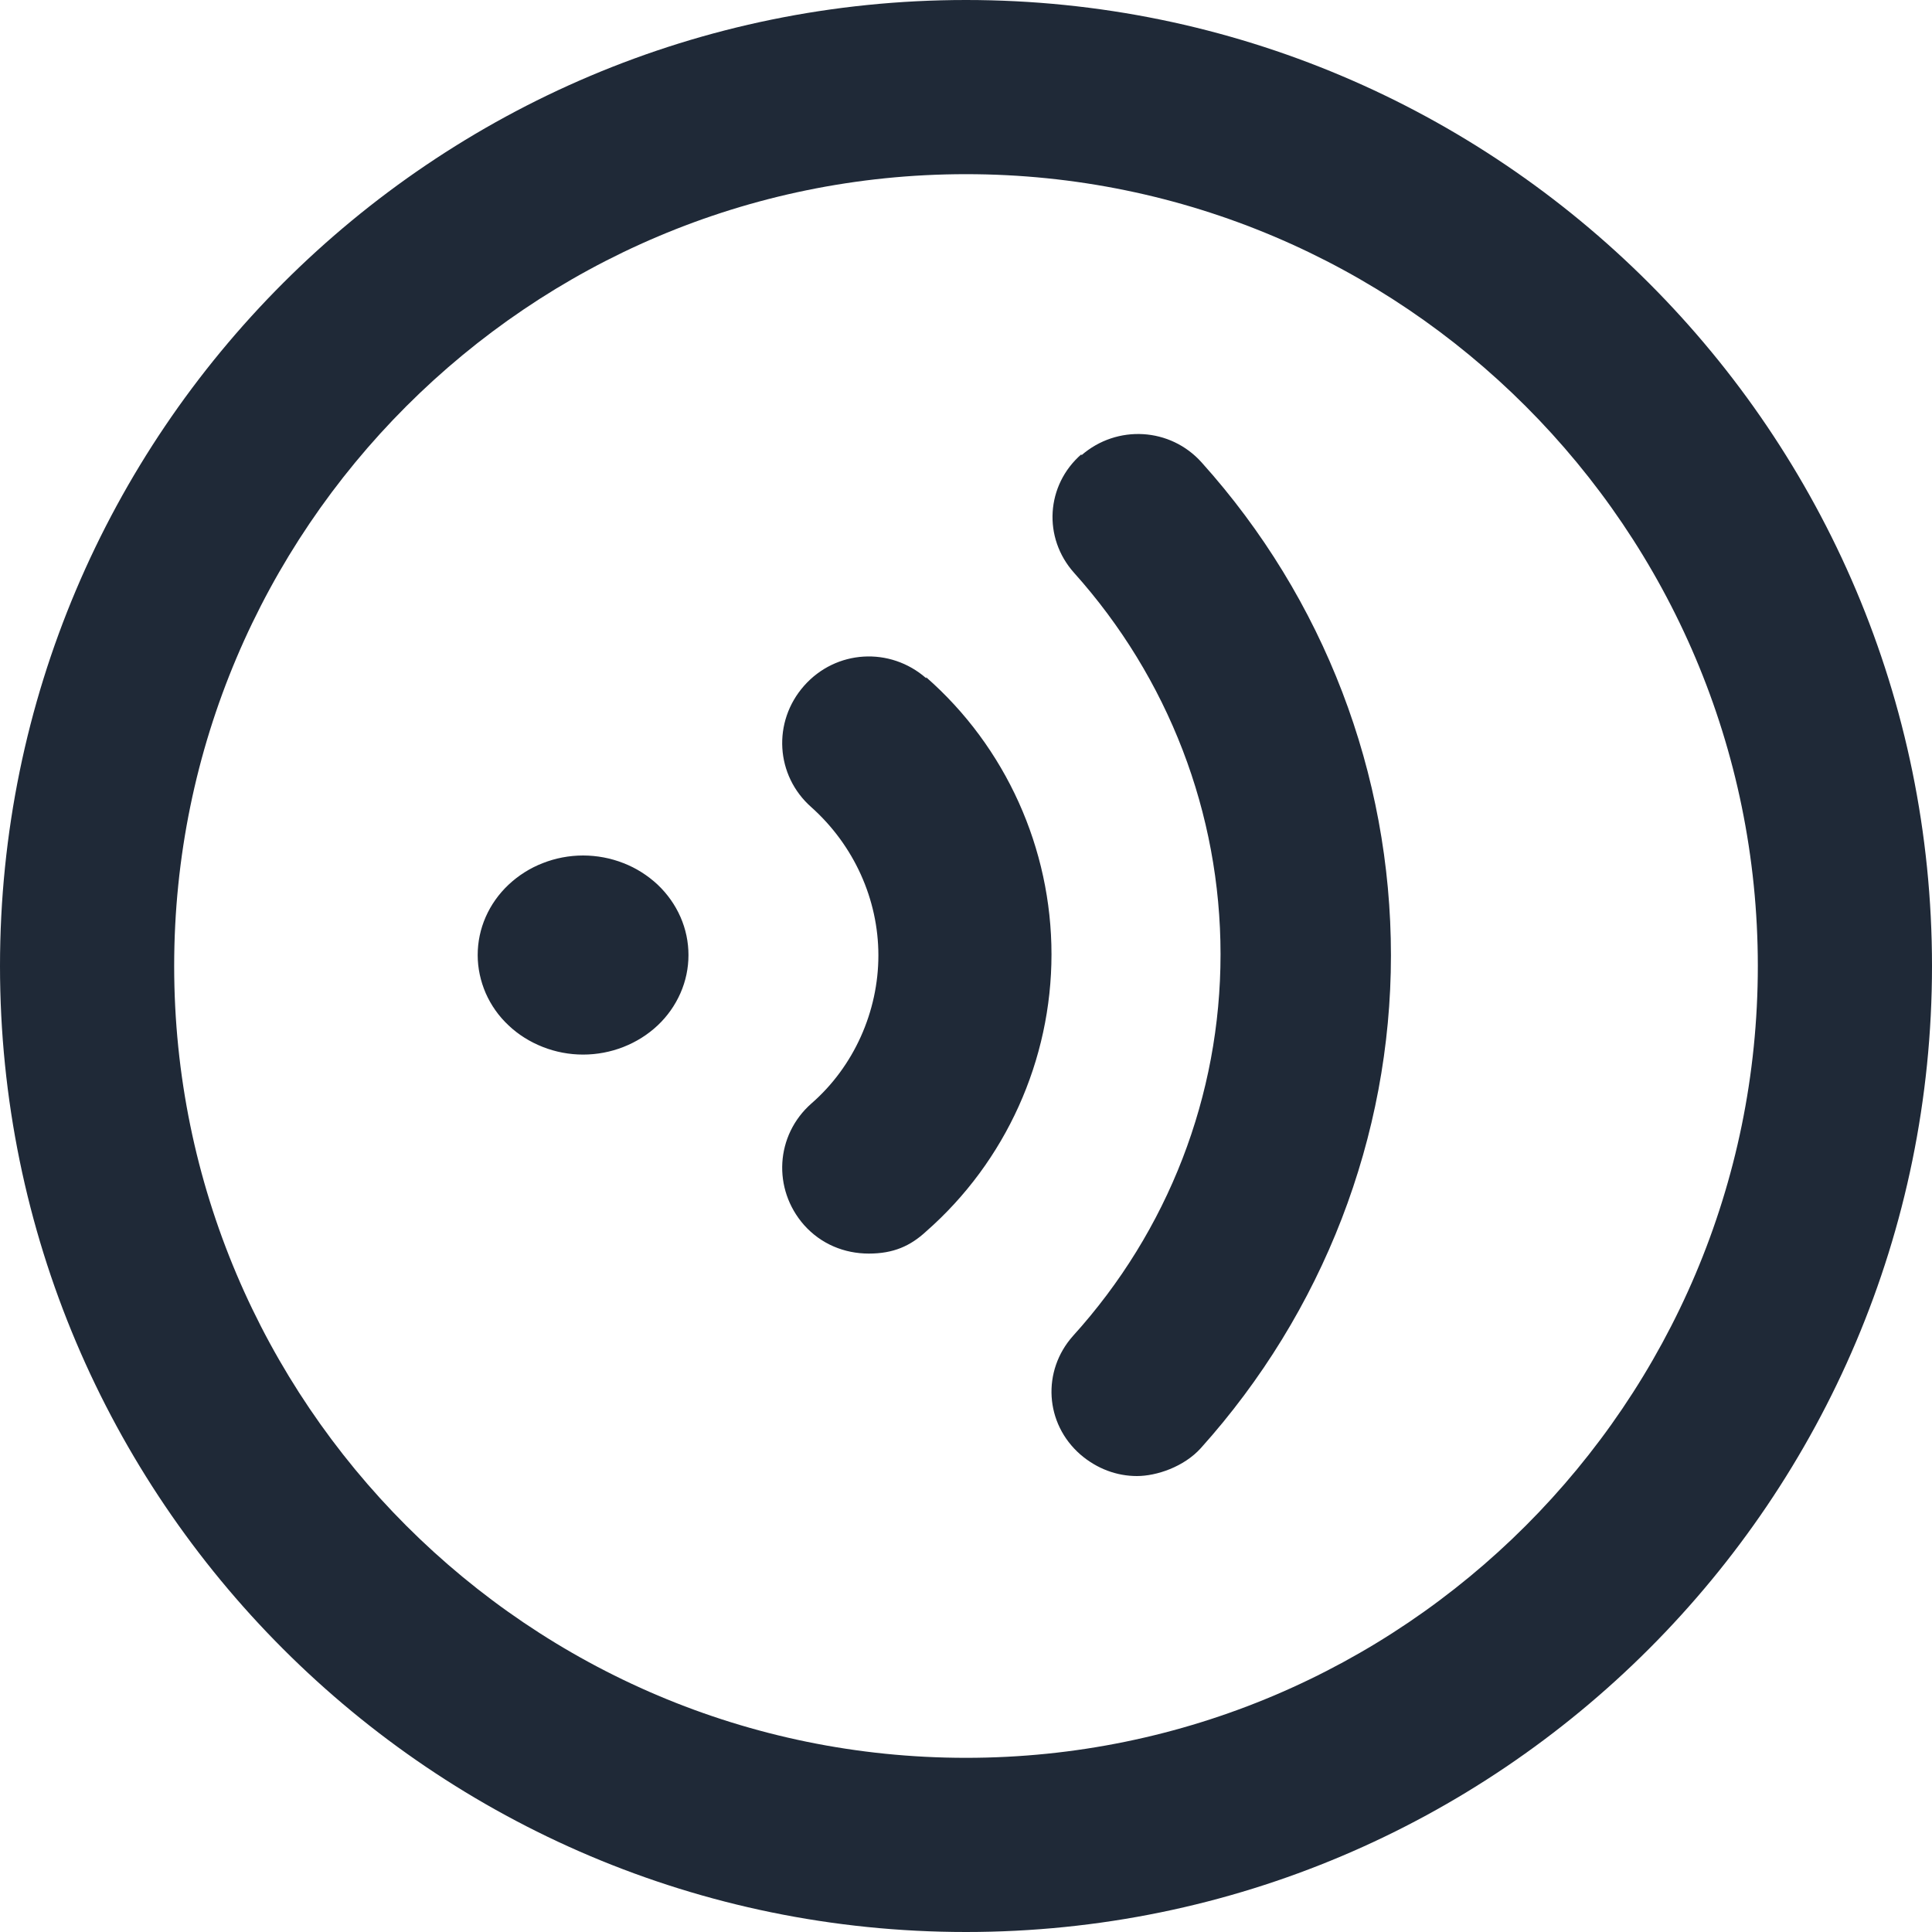
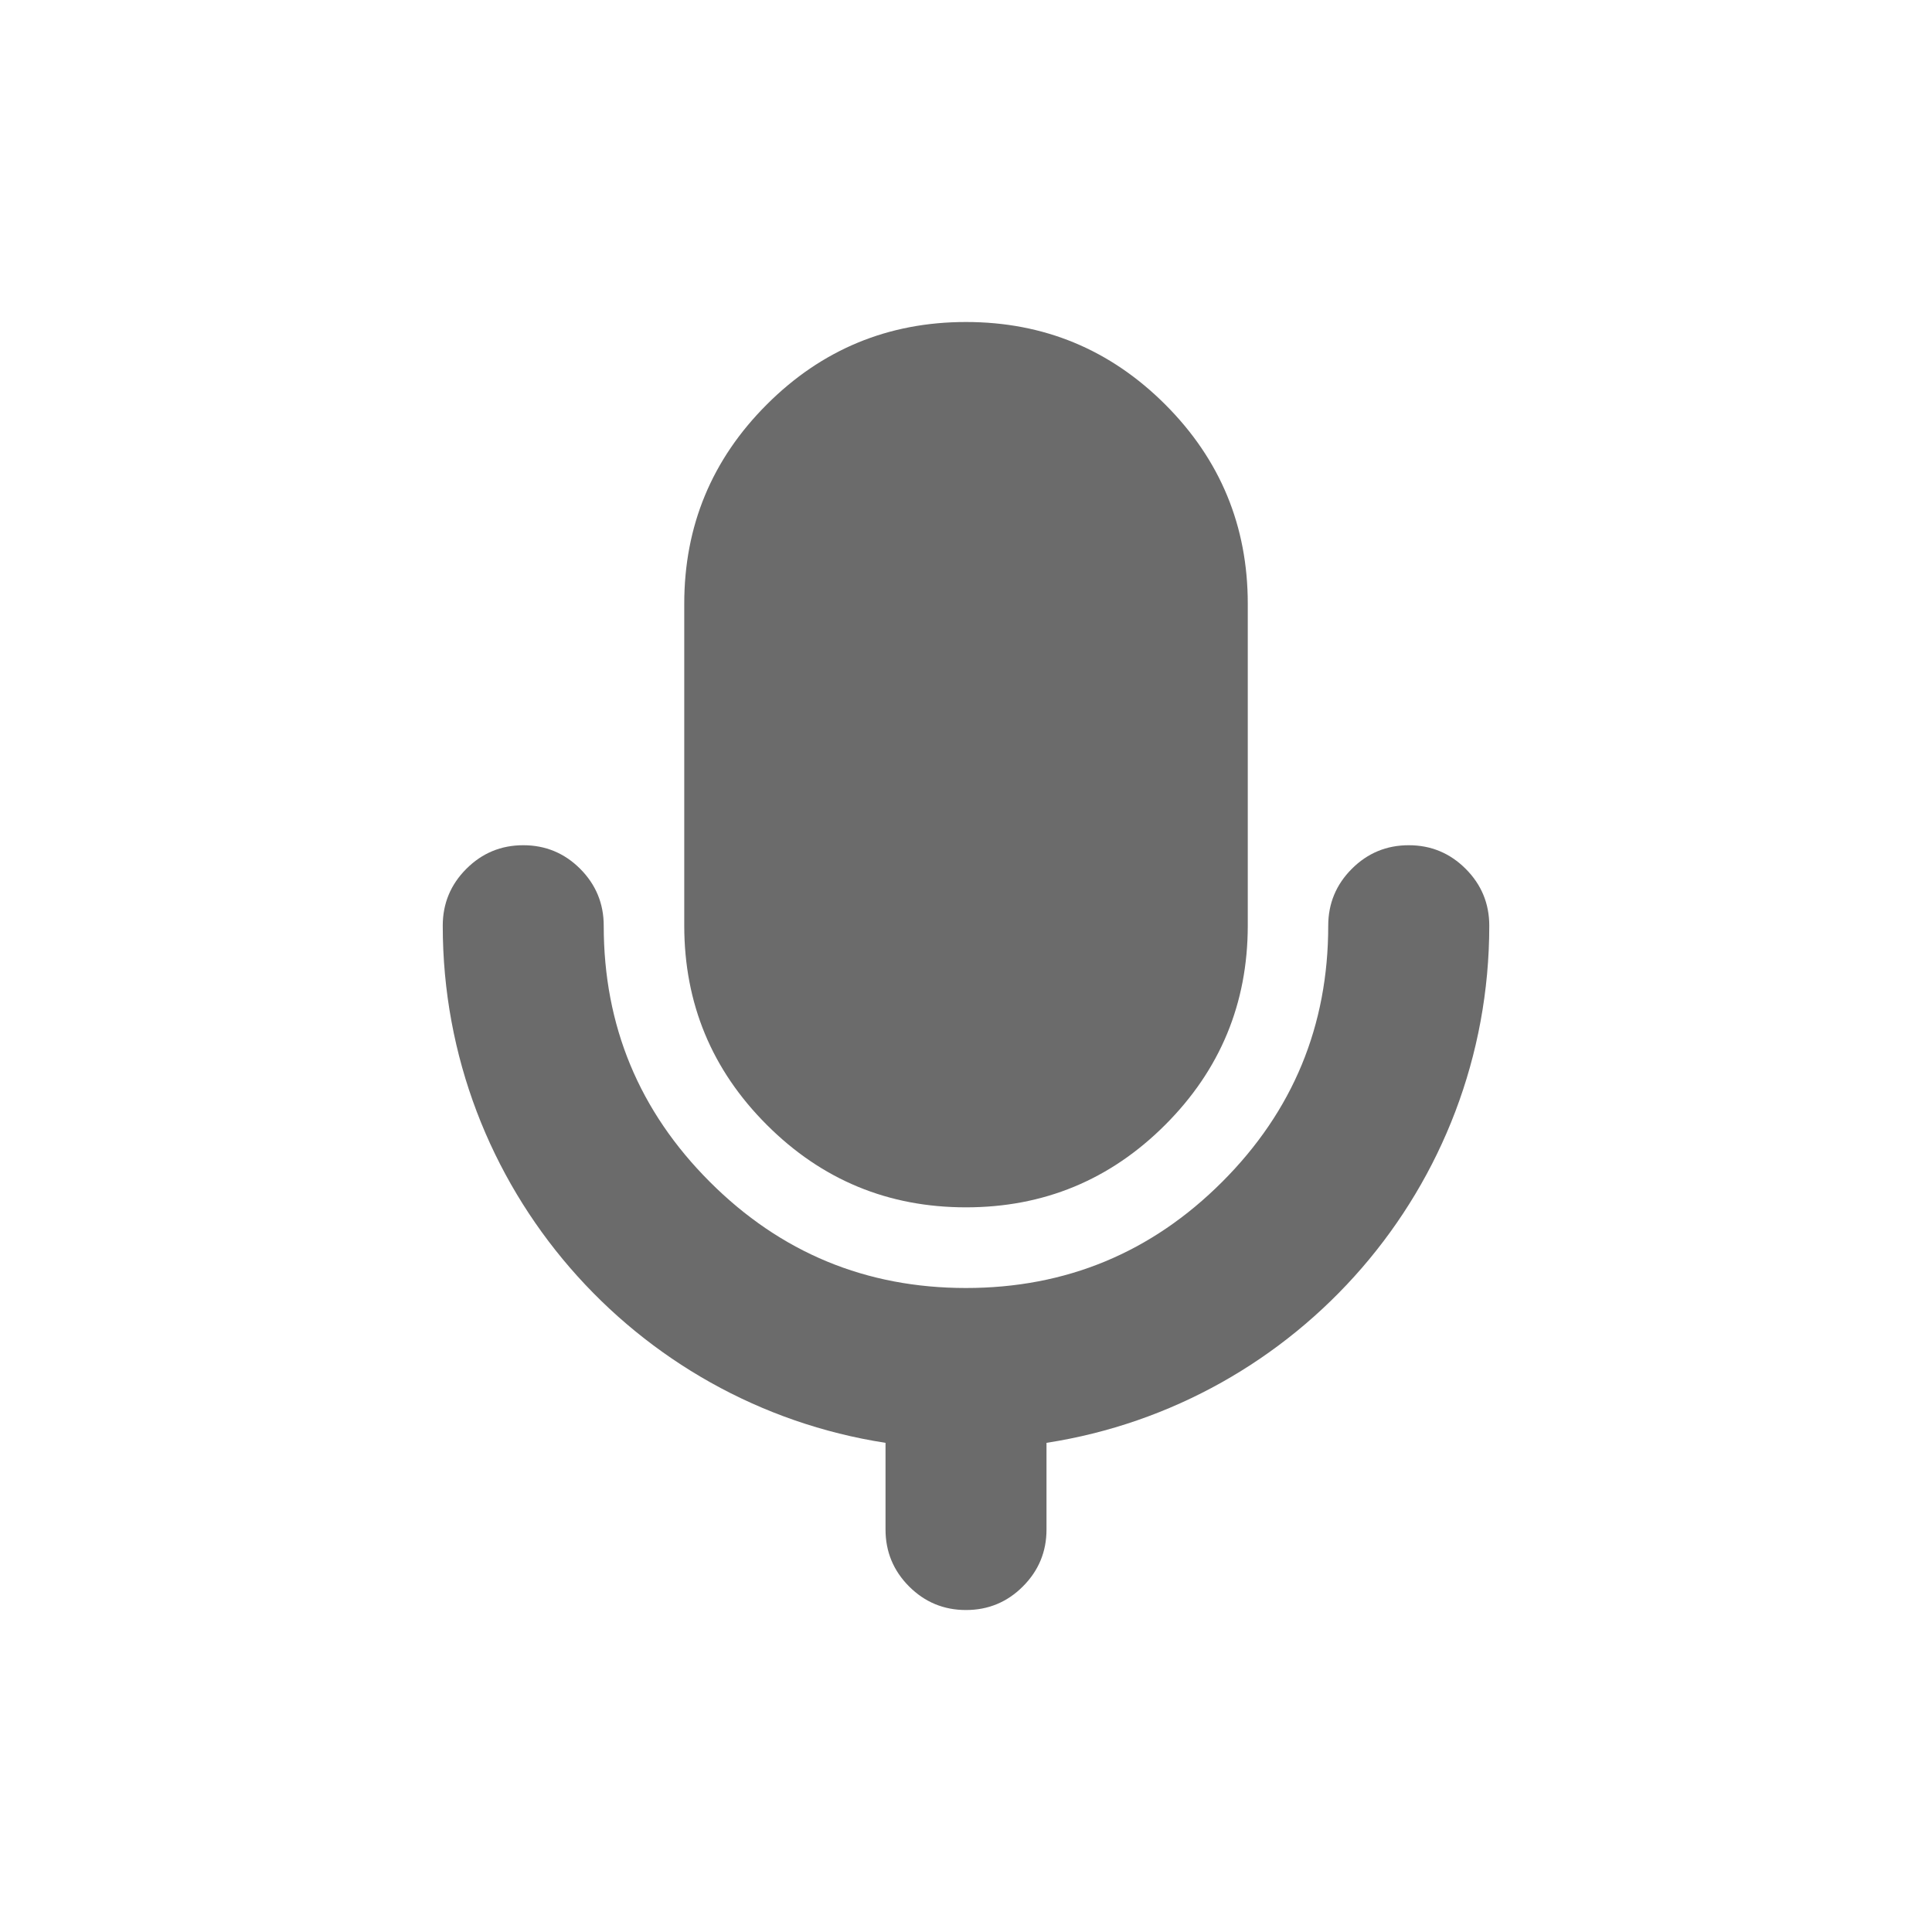
- <svg xmlns="http://www.w3.org/2000/svg" width="20" height="20" viewBox="0 0 20 20" fill="none">
-   <path d="M10 0C15.519 1.3294e-05 20 4.481 20 10C20 15.519 15.519 20 10 20C4.481 20 1.32936e-05 15.519 0 10C0 4.481 4.481 0 10 0ZM10 1.803C5.478 1.803 1.803 5.478 1.803 10C1.803 14.522 5.478 18.197 10 18.197C14.522 18.197 18.197 14.522 18.197 10C18.197 5.478 14.522 1.803 10 1.803ZM11.195 4.713C11.563 4.393 12.116 4.425 12.44 4.788C13.707 6.197 14.399 8.011 14.399 9.89C14.399 11.768 13.696 13.583 12.43 14.992C12.256 15.184 11.974 15.28 11.769 15.28C11.563 15.28 11.357 15.206 11.184 15.057C10.816 14.736 10.784 14.192 11.108 13.829C12.094 12.74 12.635 11.341 12.635 9.879C12.635 8.417 12.094 7.018 11.119 5.93C10.794 5.567 10.827 5.022 11.195 4.702V4.713ZM8.324 7.099C8.654 6.726 9.214 6.693 9.588 7.021V7.011C10.412 7.733 10.885 8.784 10.885 9.879C10.885 10.974 10.412 12.024 9.588 12.747C9.423 12.9 9.247 12.977 8.994 12.977C8.741 12.977 8.5 12.879 8.324 12.682C7.995 12.309 8.027 11.751 8.4 11.423C8.84 11.04 9.093 10.47 9.093 9.89C9.093 9.31 8.84 8.751 8.4 8.357C8.027 8.029 7.995 7.471 8.324 7.099ZM6.036 8.856C6.179 8.856 6.322 8.883 6.454 8.935C6.586 8.986 6.706 9.063 6.808 9.158C6.909 9.254 6.989 9.367 7.044 9.492C7.099 9.617 7.127 9.751 7.127 9.887C7.127 10.022 7.099 10.156 7.044 10.281C6.989 10.406 6.909 10.52 6.808 10.615C6.706 10.711 6.586 10.786 6.454 10.838C6.322 10.89 6.179 10.917 6.036 10.917C5.893 10.917 5.751 10.89 5.619 10.838C5.487 10.786 5.366 10.711 5.265 10.615C5.163 10.52 5.083 10.406 5.028 10.281C4.974 10.156 4.945 10.022 4.945 9.887C4.945 9.751 4.973 9.617 5.028 9.492C5.083 9.367 5.163 9.254 5.265 9.158C5.366 9.063 5.487 8.986 5.619 8.935C5.751 8.883 5.893 8.856 6.036 8.856Z" fill="#1F2937" />
+ <svg xmlns="http://www.w3.org/2000/svg" width="28" height="28">
+   <path fill="#6B6B6B" transform="matrix(1 0 0 1 6.41667 4.66667)" d="M12.833 8.75C12.833 8.428 12.947 8.153 13.175 7.925C13.403 7.697 13.678 7.583 14 7.583C14.322 7.583 14.597 7.697 14.825 7.925C15.053 8.153 15.167 8.428 15.167 8.75C15.167 12.542 12.384 15.683 8.75 16.244L8.75 17.5C8.75 17.822 8.636 18.097 8.408 18.325C8.181 18.553 7.905 18.667 7.583 18.667C7.261 18.667 6.986 18.553 6.758 18.325C6.531 18.097 6.417 17.822 6.417 17.5L6.417 16.244C2.783 15.683 0 12.542 0 8.75C0 8.428 0.114 8.153 0.342 7.925C0.57 7.697 0.845 7.583 1.167 7.583C1.489 7.583 1.764 7.697 1.992 7.925C2.219 8.153 2.333 8.428 2.333 8.75C2.333 10.2 2.846 11.437 3.871 12.462C4.896 13.487 6.134 14 7.583 14C9.033 14 10.271 13.487 11.296 12.462C12.321 11.437 12.833 10.2 12.833 8.75ZM7.583 0C8.711 0 9.673 0.399 10.471 1.196C11.268 1.993 11.667 2.956 11.667 4.083L11.667 8.75C11.666 9.877 11.267 10.839 10.47 11.636C9.673 12.433 8.71 12.831 7.583 12.831C6.456 12.831 5.494 12.433 4.697 11.636C3.899 10.839 3.501 9.877 3.5 8.75L3.5 4.083C3.5 2.956 3.899 1.993 4.696 1.196C5.493 0.399 6.456 -0 7.583 0Z" />
</svg>
